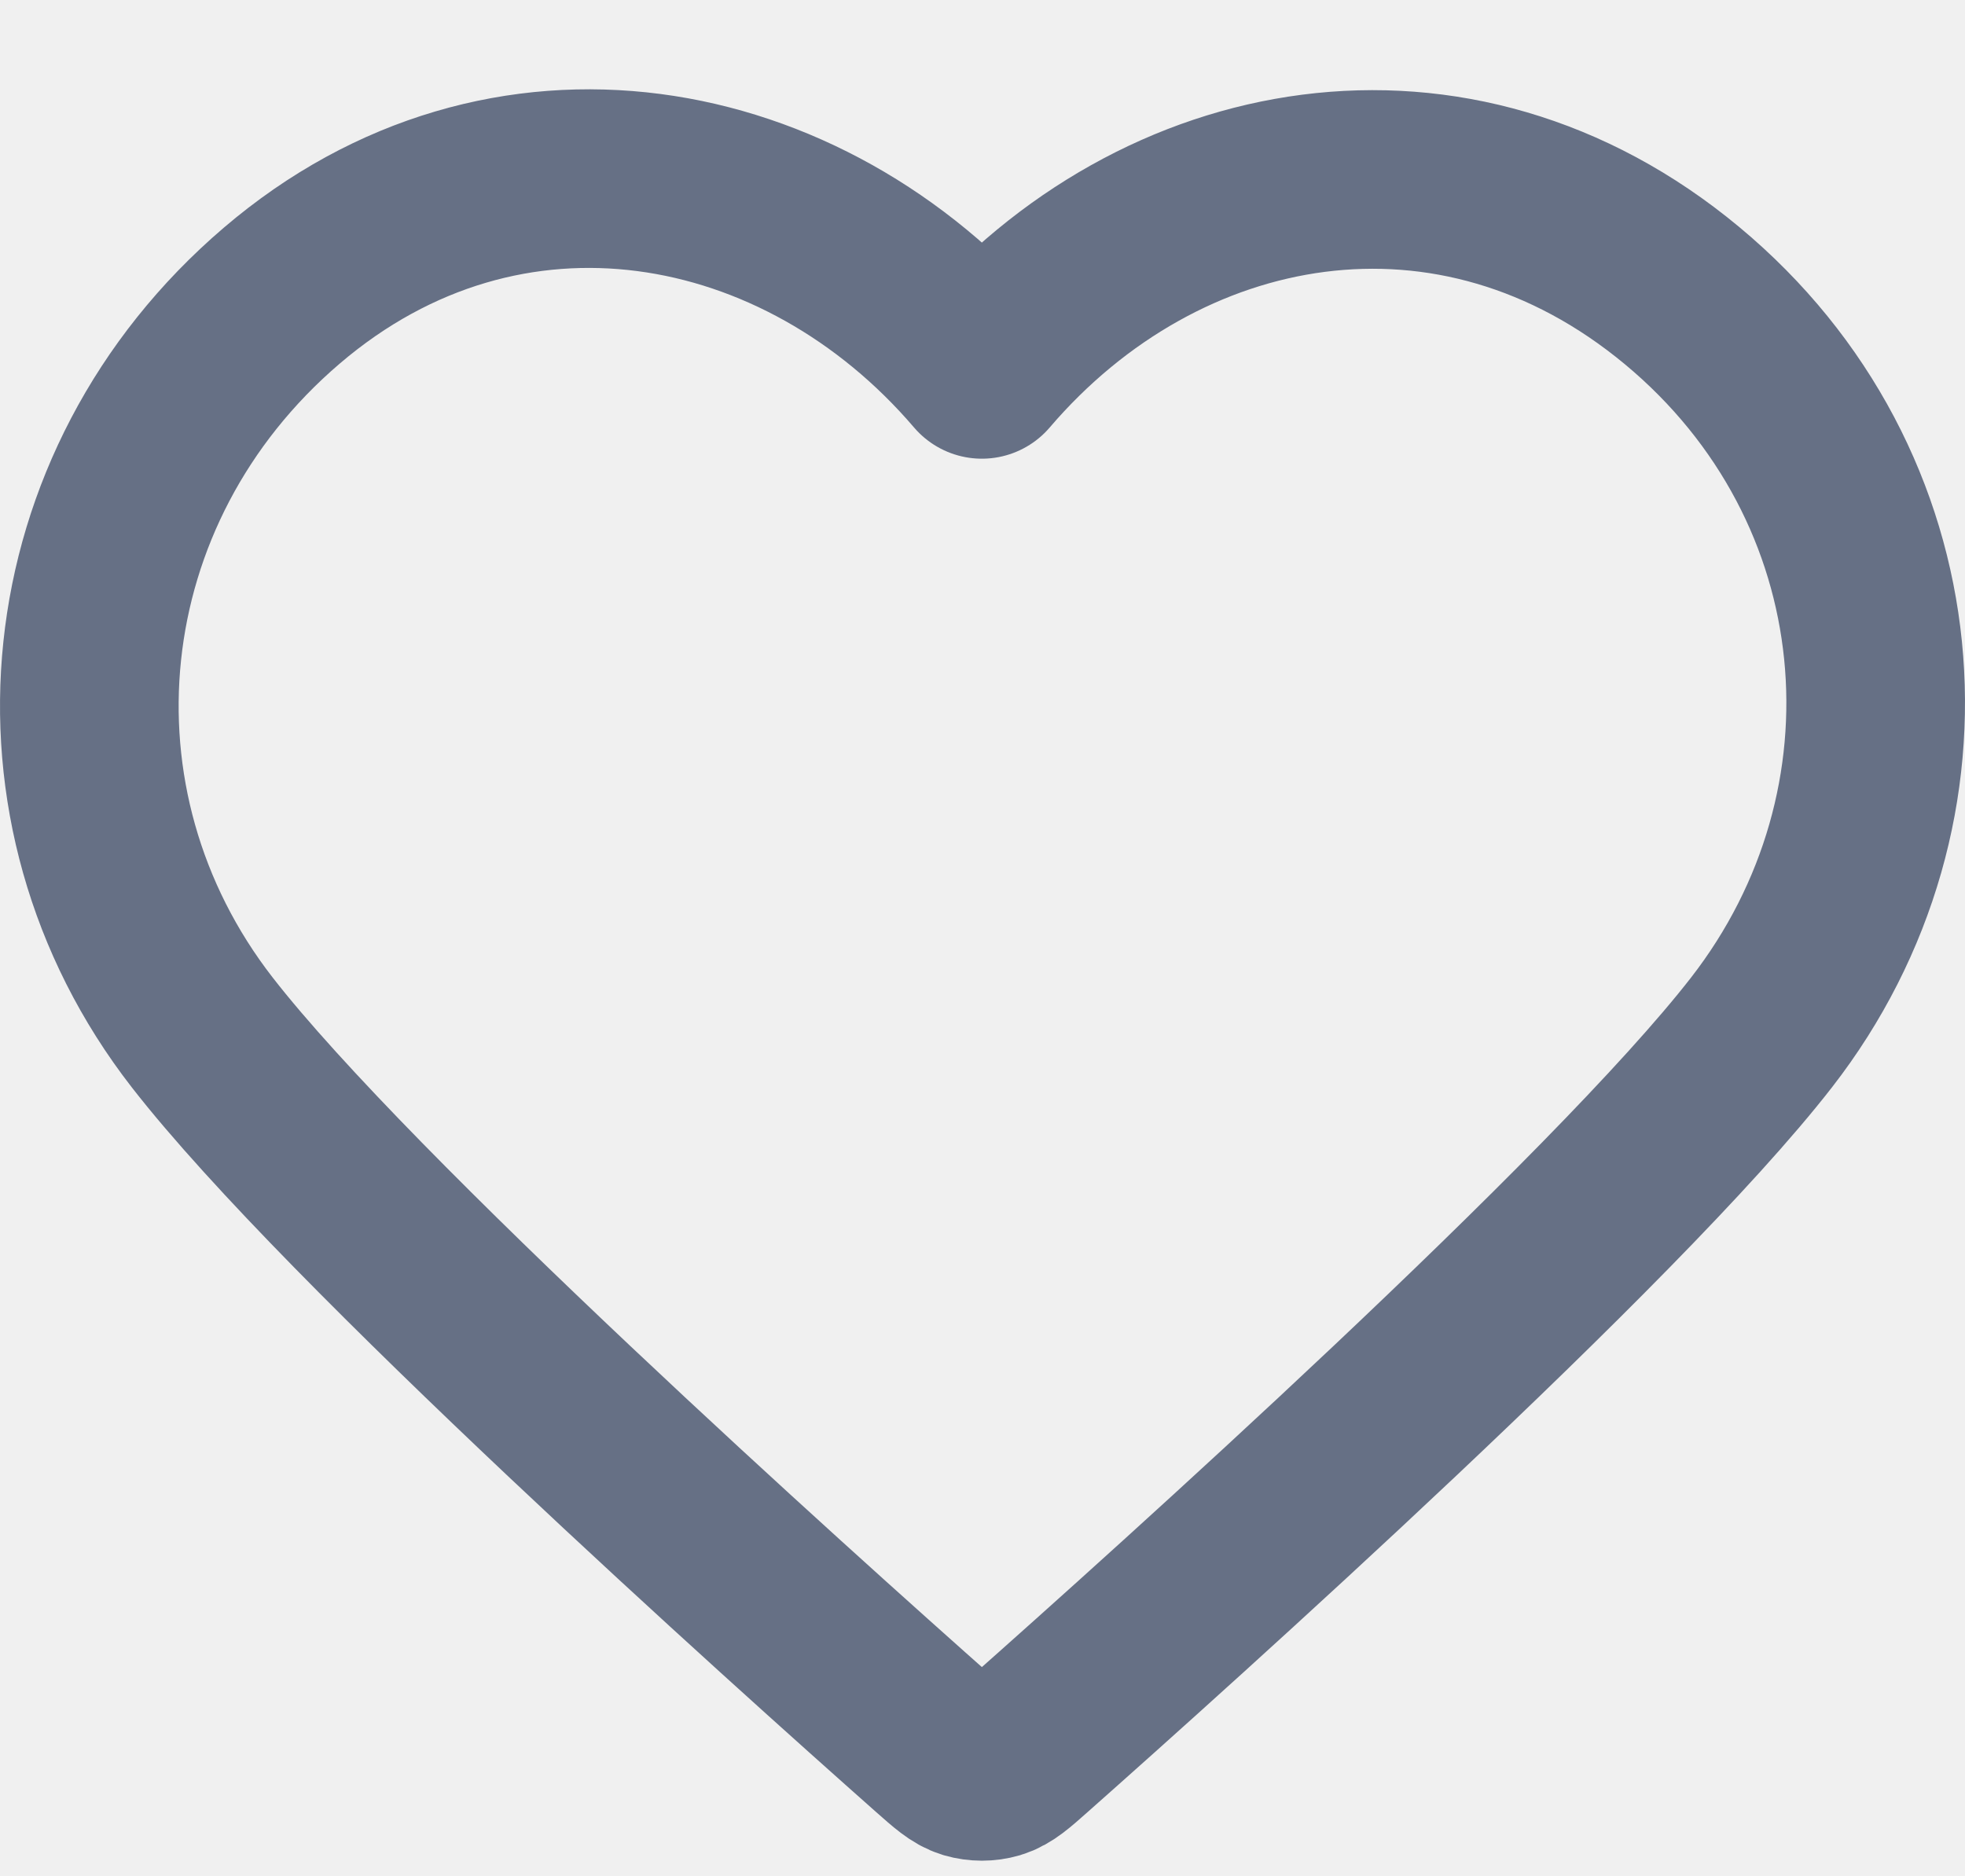
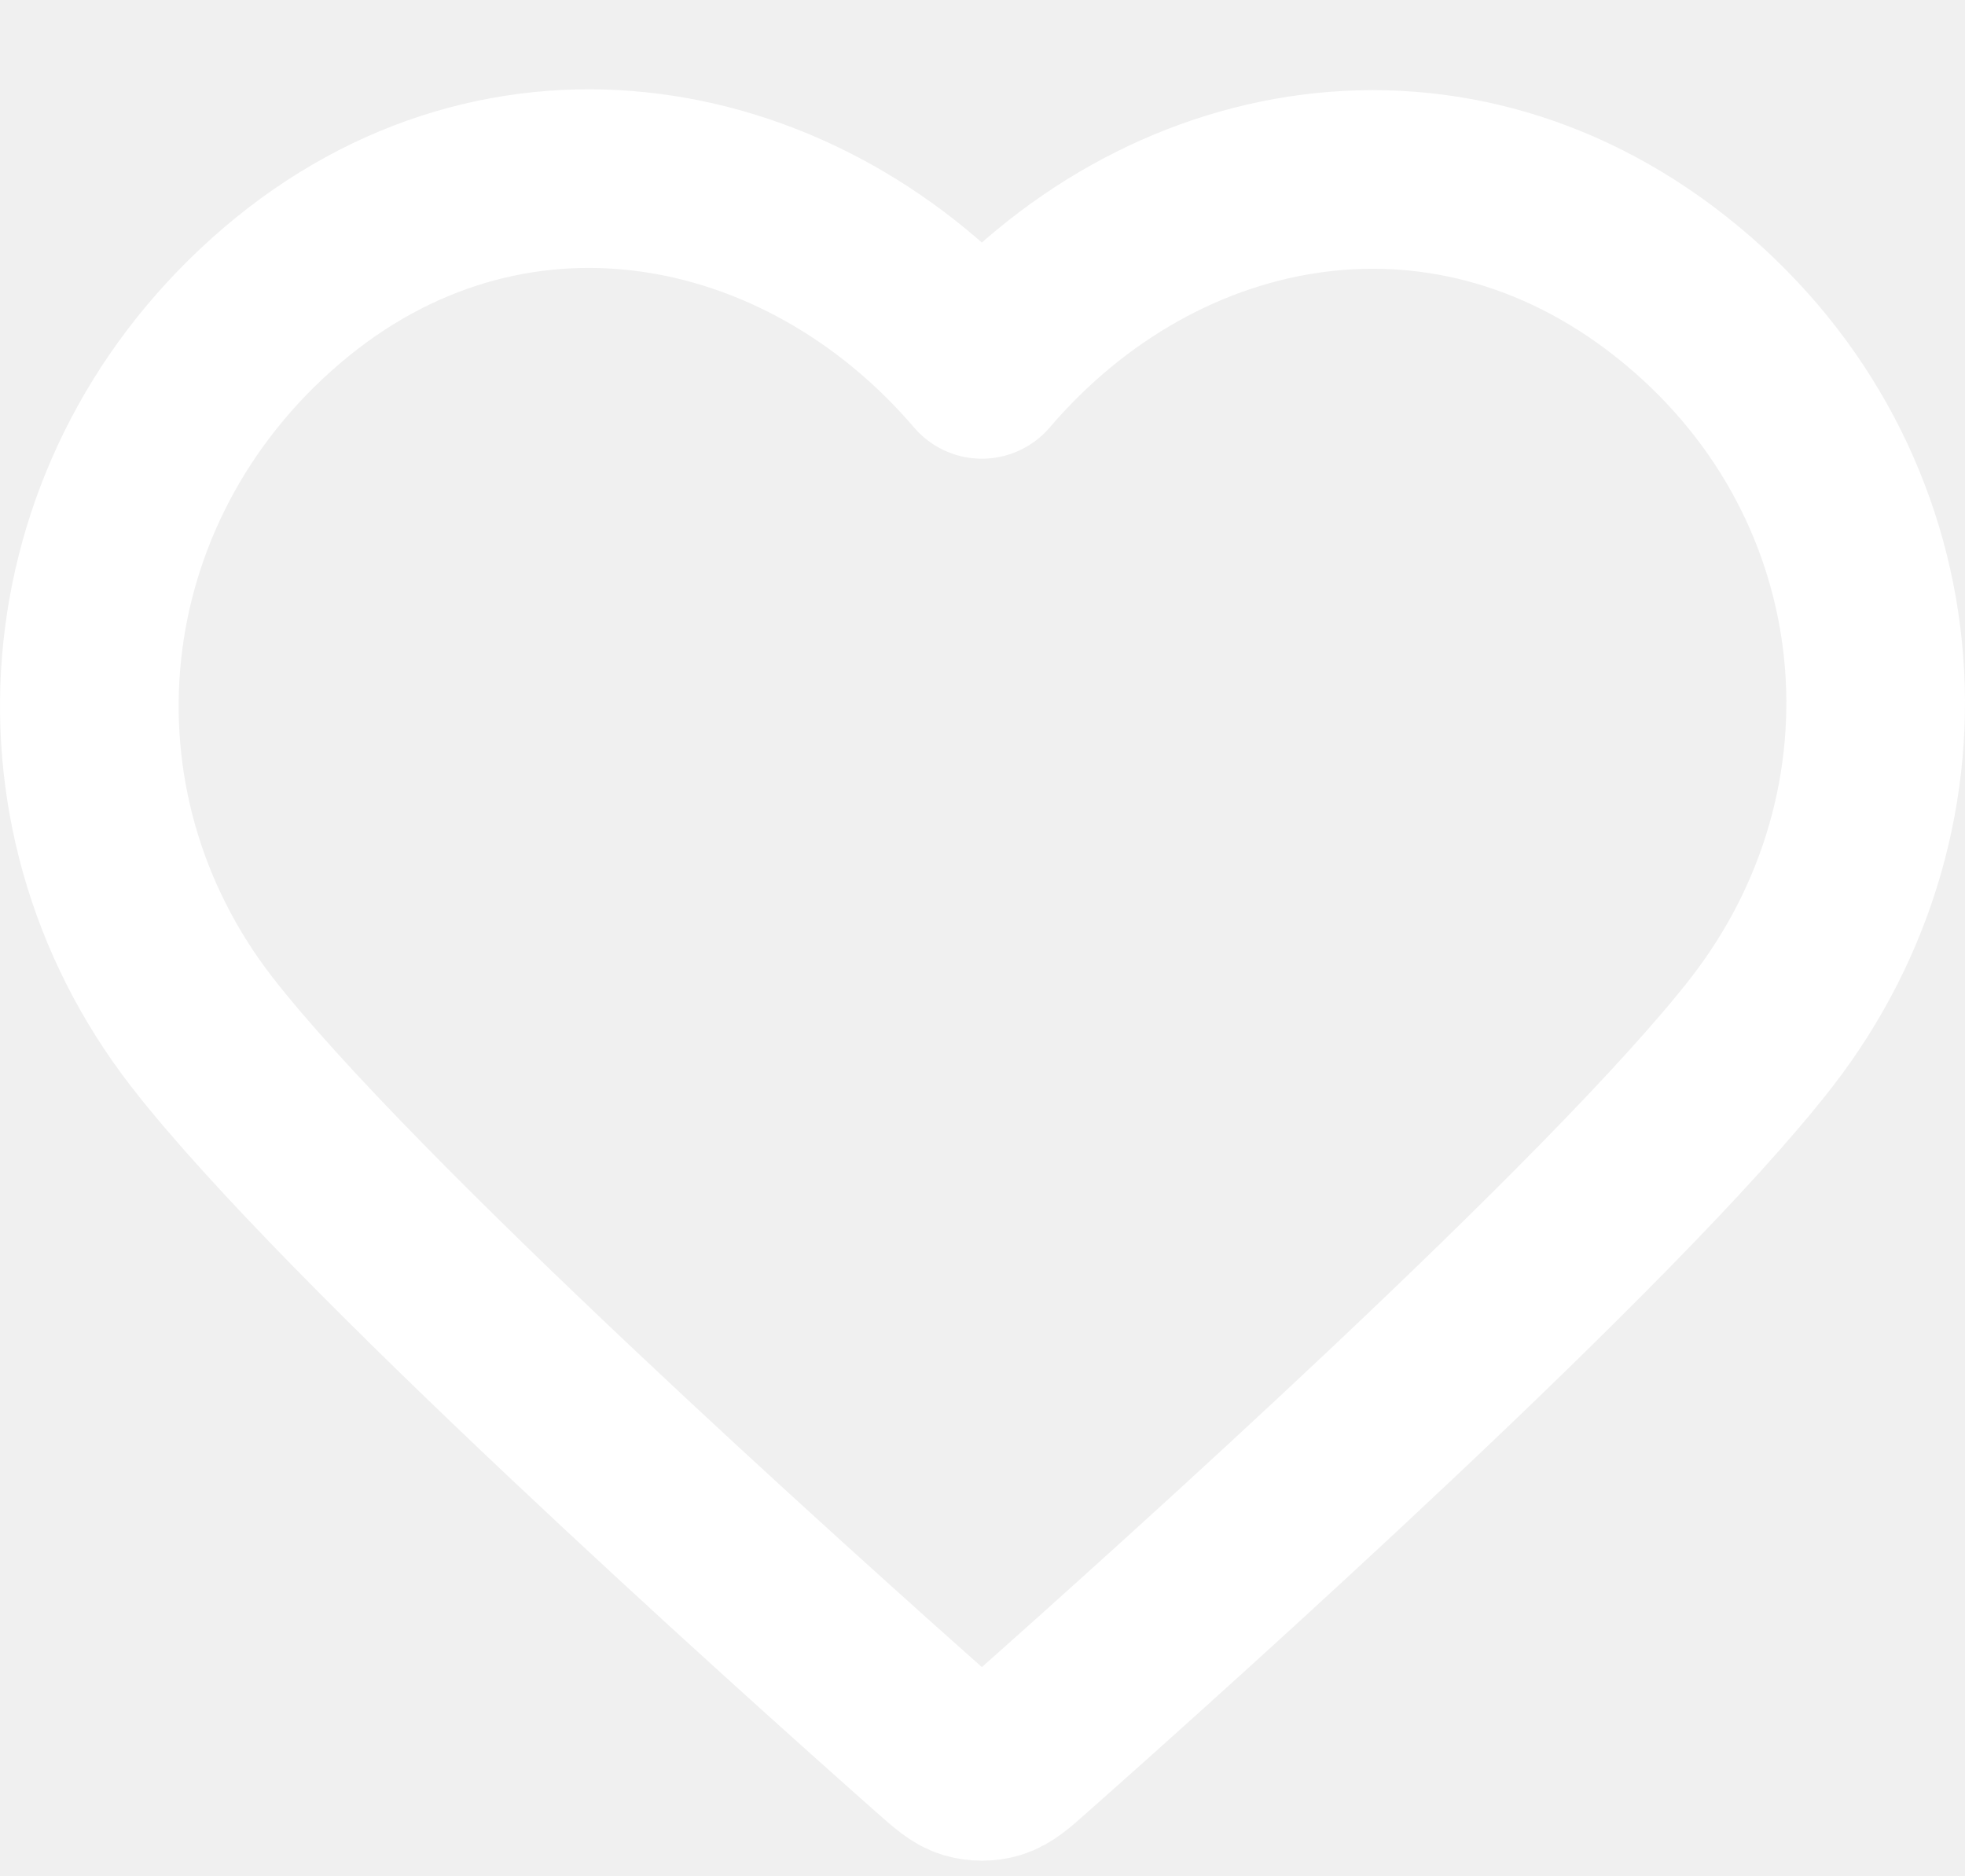
<svg xmlns="http://www.w3.org/2000/svg" width="22" height="21" viewBox="0 0 22 21" fill="none">
-   <path fill-rule="evenodd" clip-rule="evenodd" d="M10.993 4.136C8.994 1.798 5.66 1.17 3.155 3.31C0.65 5.45 0.297 9.029 2.264 11.56C3.9 13.665 8.85 18.104 10.472 19.541C10.654 19.702 10.744 19.782 10.85 19.814C10.943 19.841 11.044 19.841 11.136 19.814C11.242 19.782 11.333 19.702 11.514 19.541C13.136 18.104 18.087 13.665 19.722 11.56C21.689 9.029 21.38 5.428 18.832 3.31C16.284 1.192 12.992 1.798 10.993 4.136Z" stroke="#667085" stroke-width="2" stroke-linecap="round" stroke-linejoin="round" />
+   <path fill-rule="evenodd" clip-rule="evenodd" d="M10.993 4.136C8.994 1.798 5.66 1.17 3.155 3.31C0.65 5.45 0.297 9.029 2.264 11.56C3.9 13.665 8.85 18.104 10.472 19.541C10.654 19.702 10.744 19.782 10.85 19.814C10.943 19.841 11.044 19.841 11.136 19.814C11.242 19.782 11.333 19.702 11.514 19.541C13.136 18.104 18.087 13.665 19.722 11.56C21.689 9.029 21.38 5.428 18.832 3.31C16.284 1.192 12.992 1.798 10.993 4.136Z" stroke="#fff" stroke-width="2" stroke-linecap="round" stroke-linejoin="round" />
</svg>
